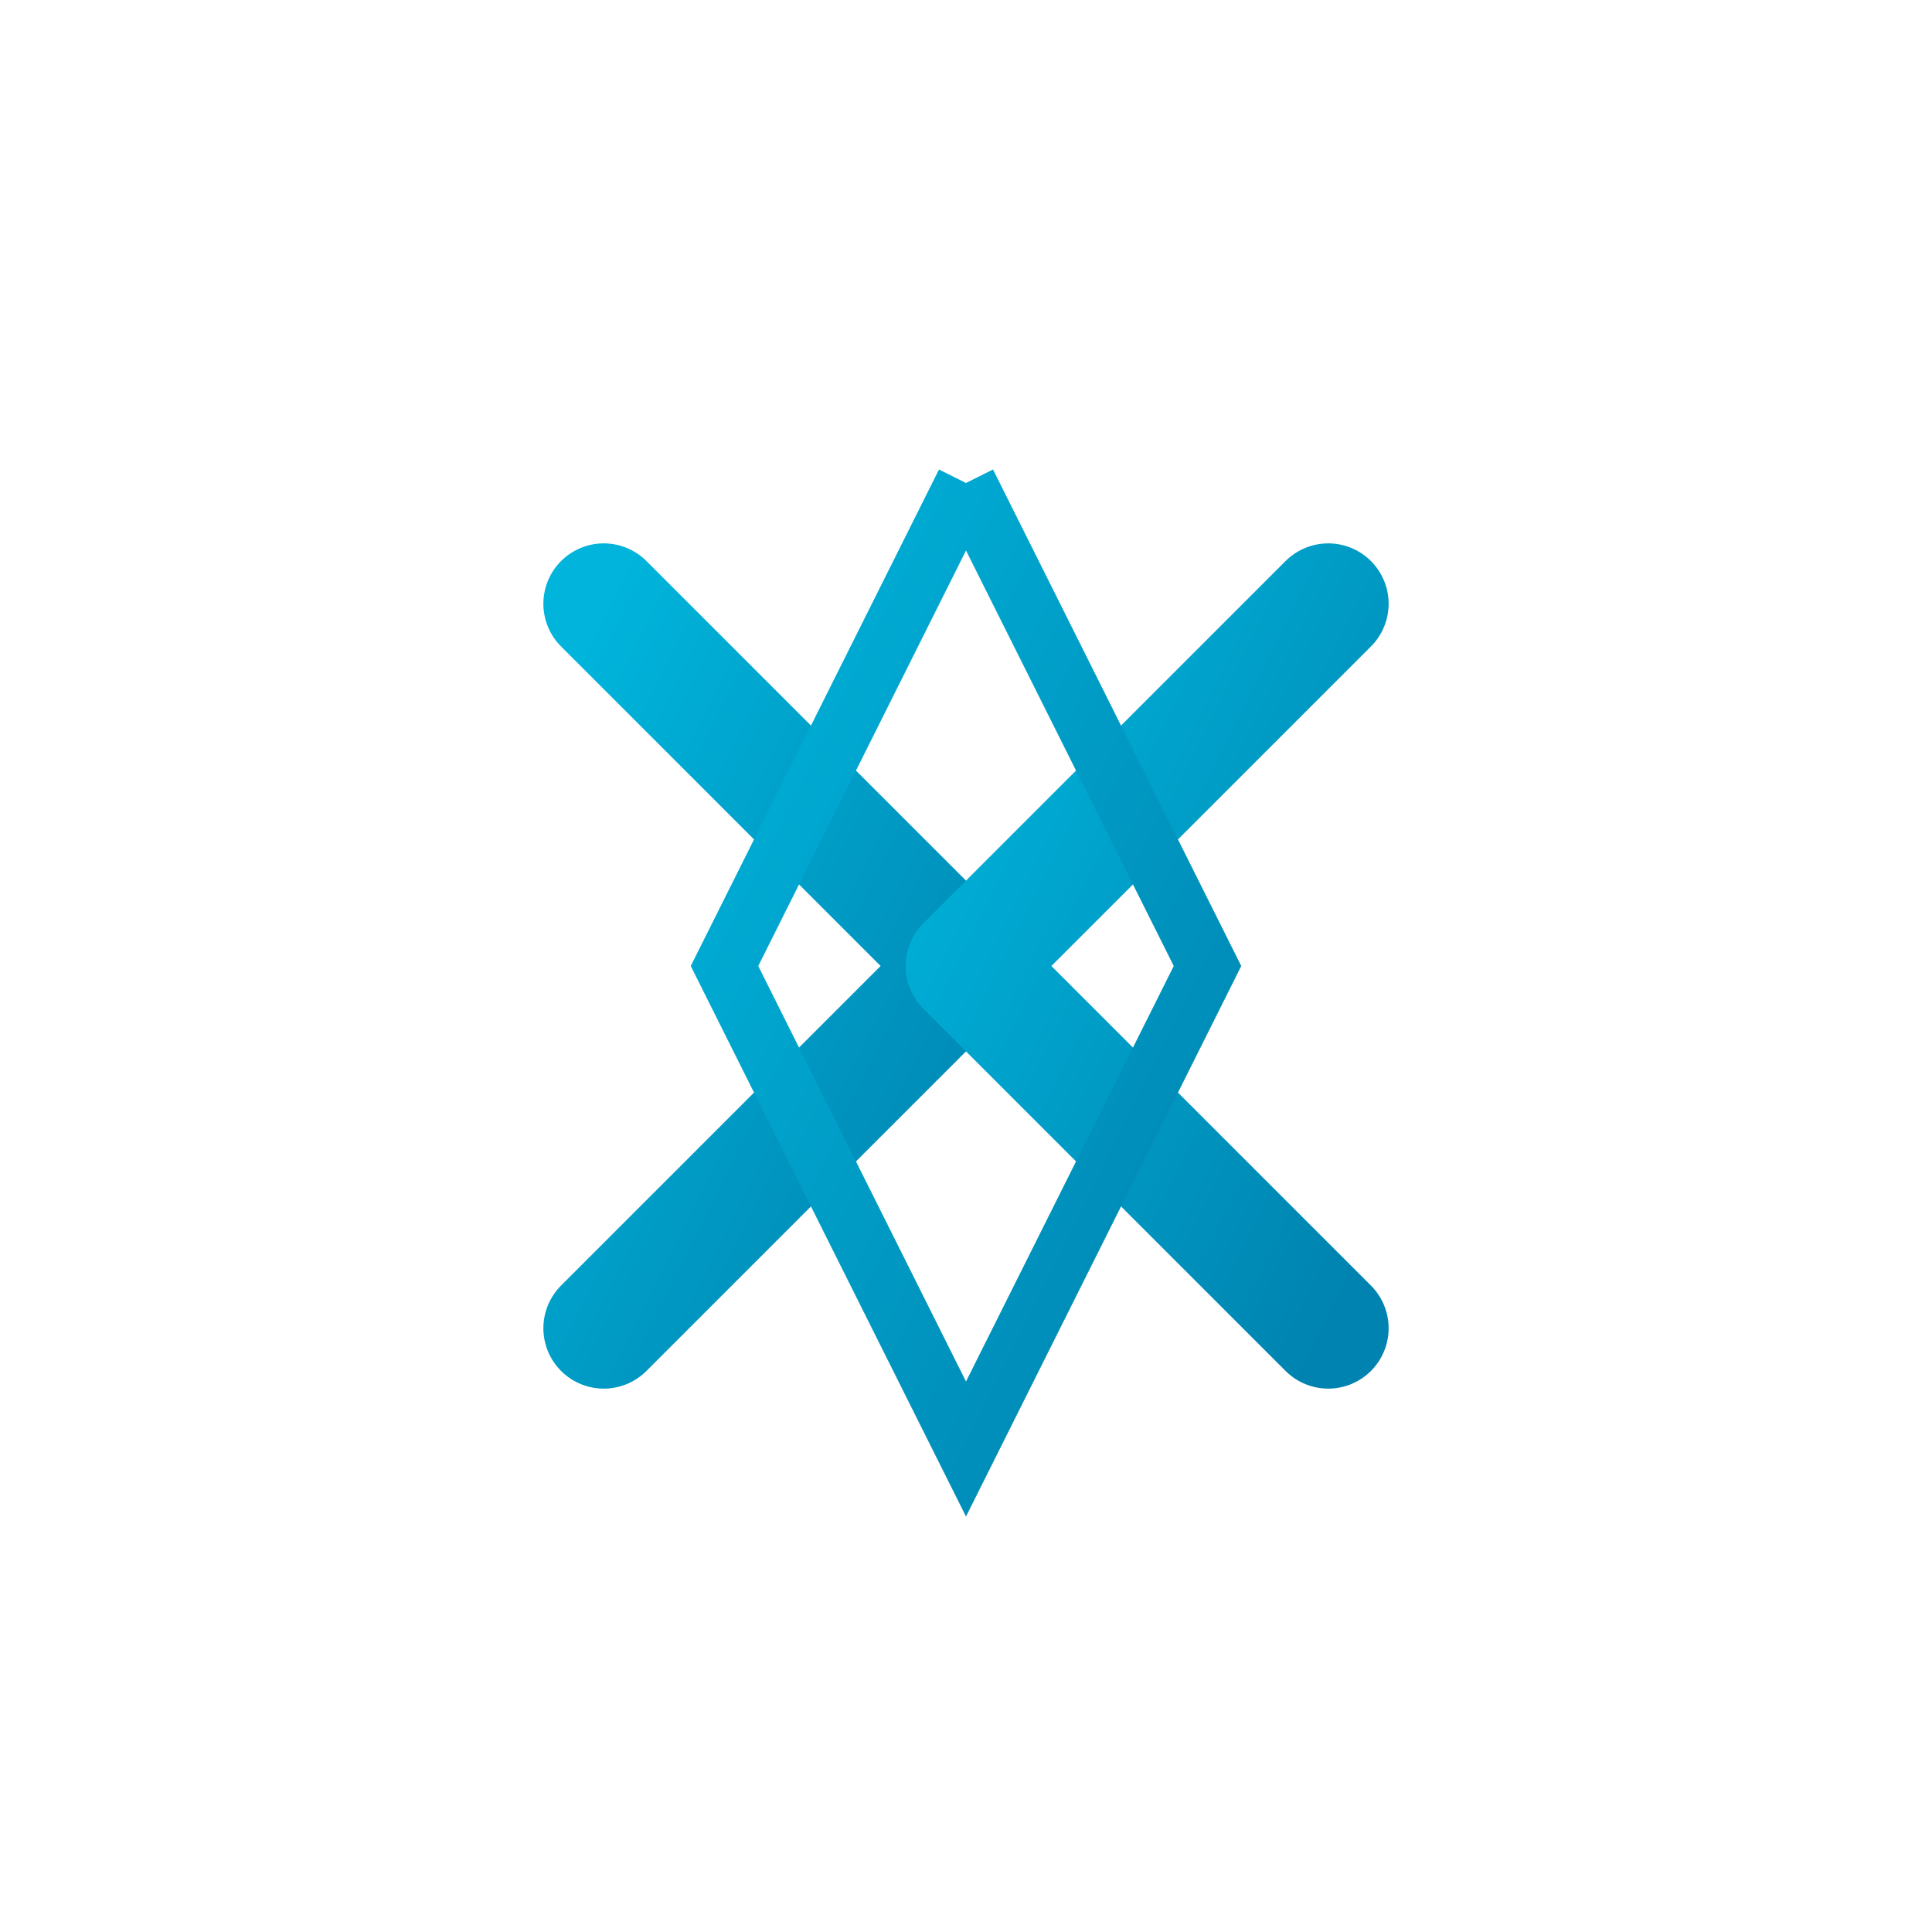
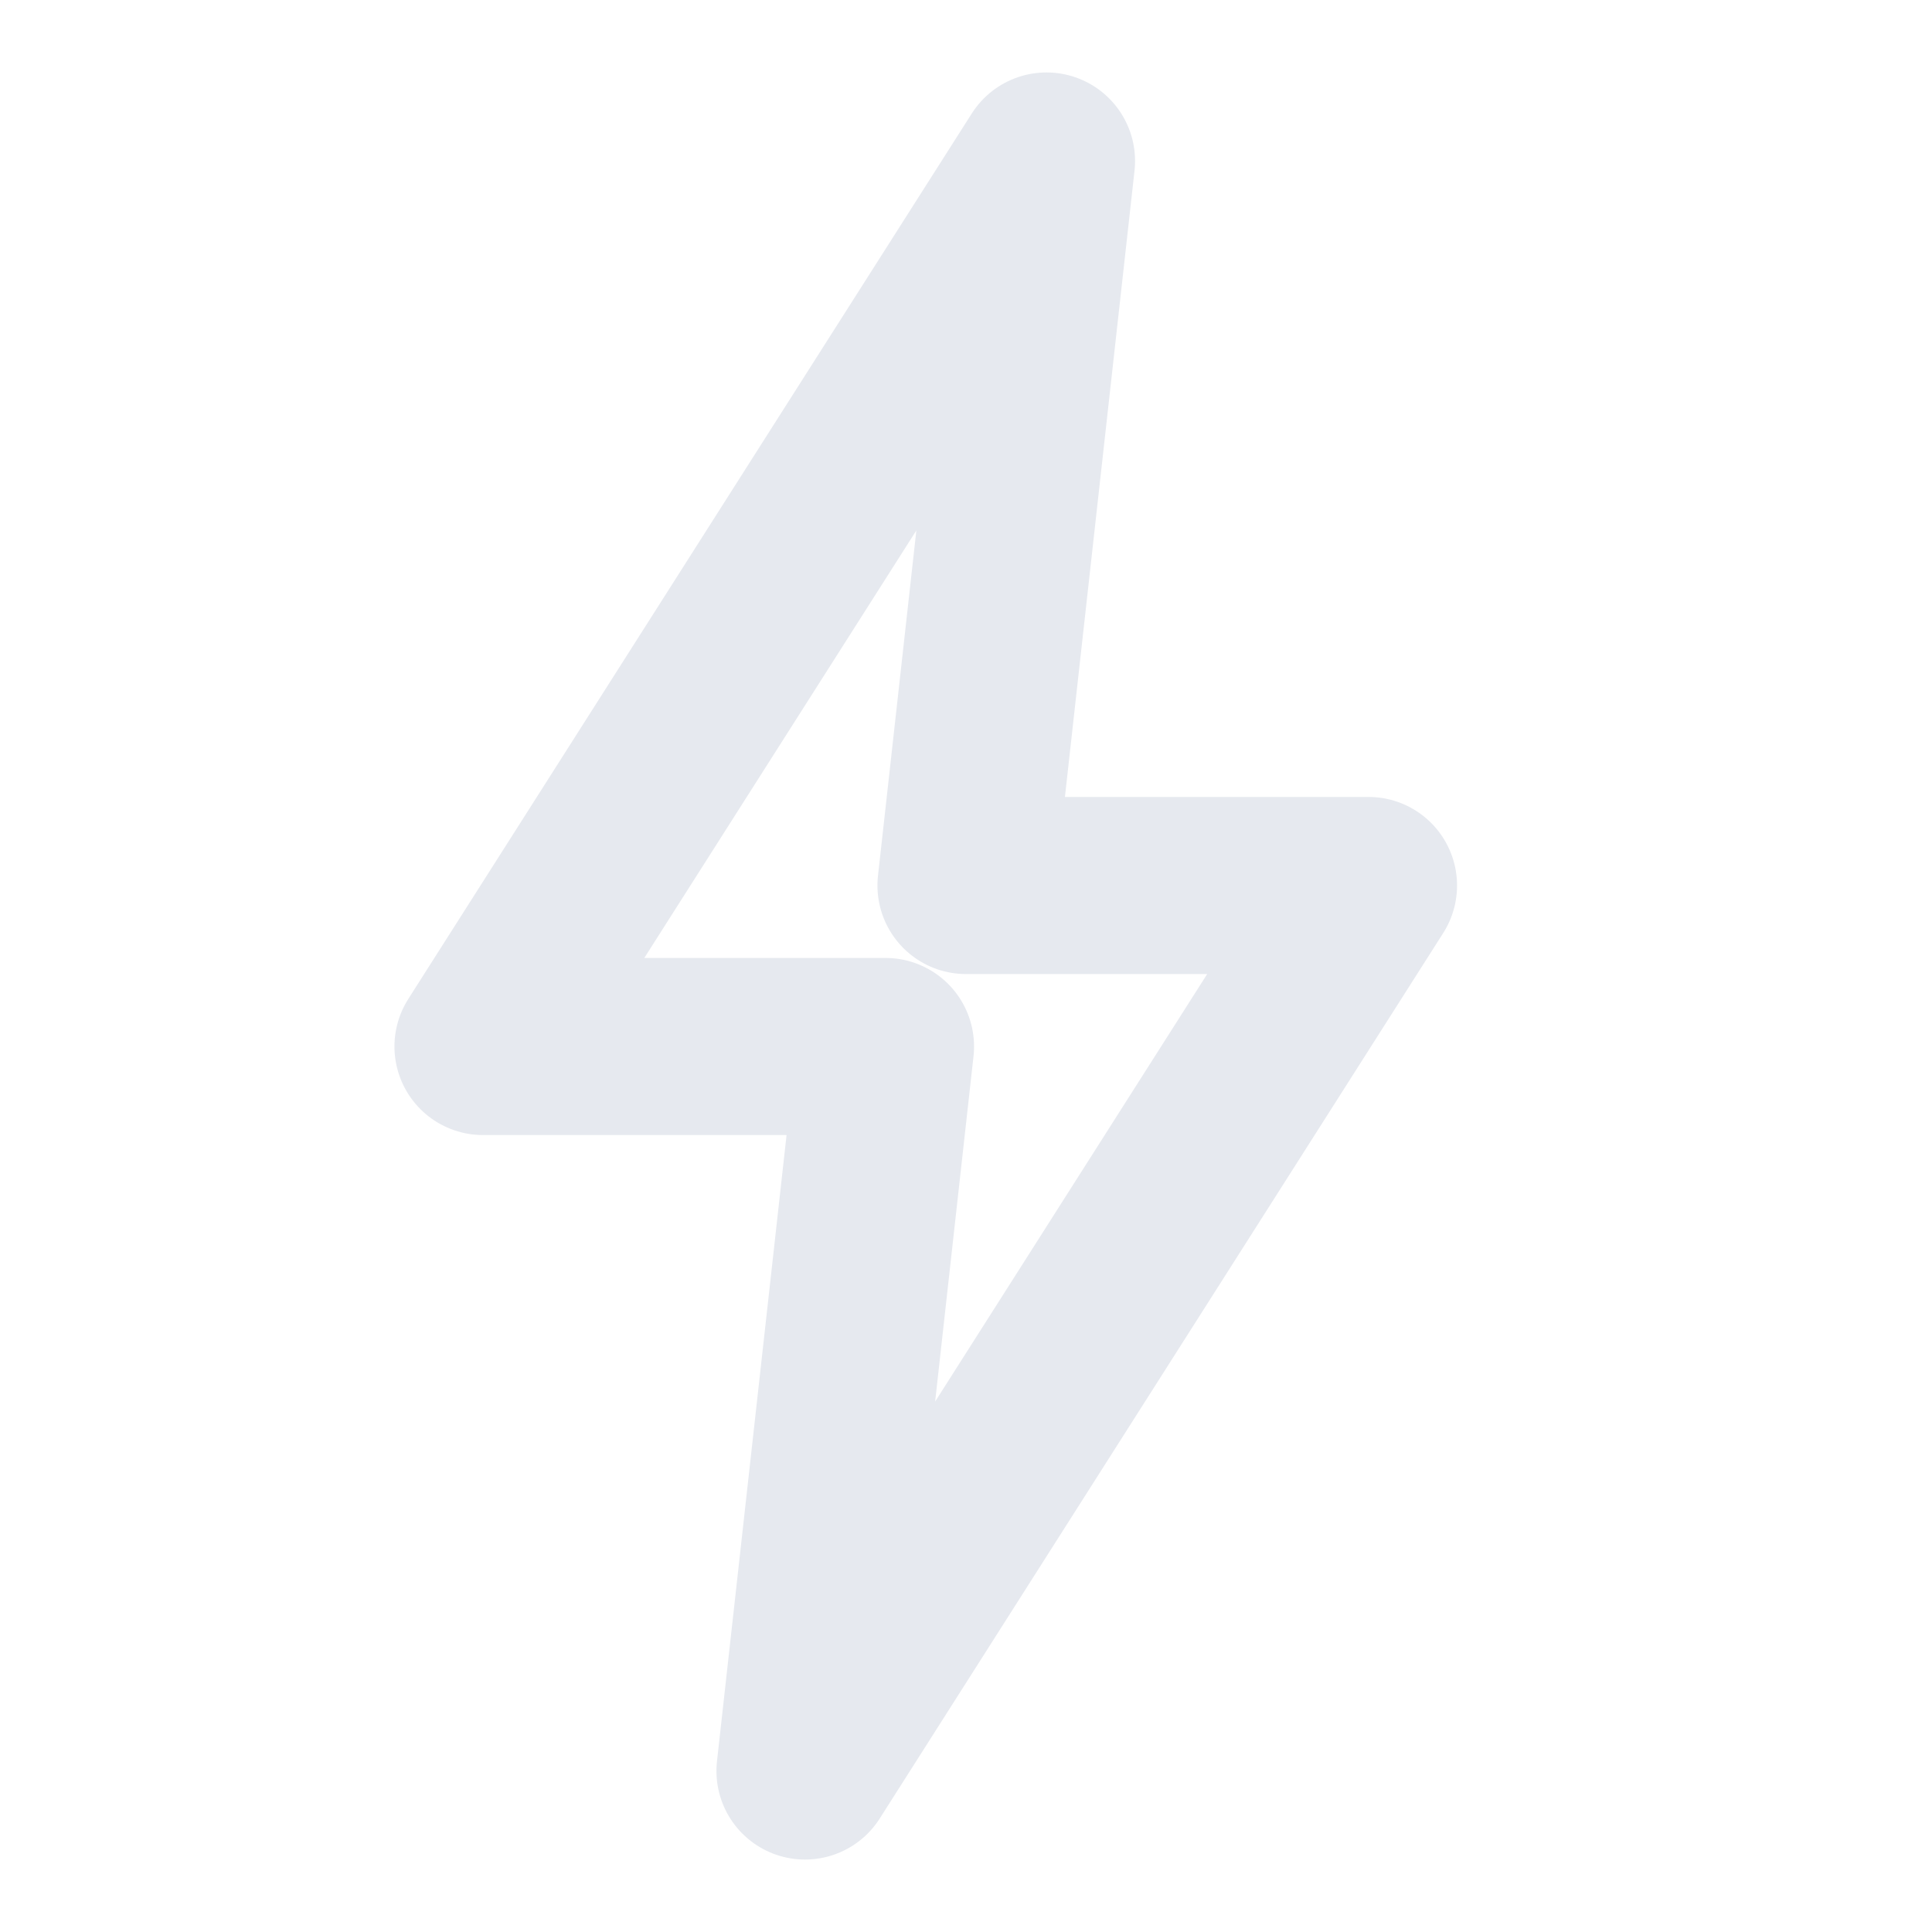
- <svg xmlns="http://www.w3.org/2000/svg" width="512" height="512" viewBox="0 0 512 512" fill="none">
-   <defs>
-     <linearGradient id="gradCode" x1="0" y1="0" x2="1" y2="1">
-       <stop offset="0%" stop-color="#00b4db" />
-       <stop offset="100%" stop-color="#0083b0" />
-     </linearGradient>
-   </defs>
-   <polyline points="160,160 256,256 160,352" stroke="url(#gradCode)" stroke-width="32" stroke-linecap="round" stroke-linejoin="round" fill="none" />
-   <polyline points="352,160 256,256 352,352" stroke="url(#gradCode)" stroke-width="32" stroke-linecap="round" stroke-linejoin="round" fill="none" />
-   <polyline points="256,128 320,256 256,384 192,256 256,128" stroke="url(#gradCode)" stroke-width="16" fill="none" />
+ <svg xmlns="http://www.w3.org/2000/svg" viewBox="0 0 24 24" fill="none" stroke="#e6e9ef" stroke-width="2.2" stroke-linecap="round" stroke-linejoin="round">
+   <path d="M13 2L6 13h5l-1 9 7-11h-5l1-9z" />
</svg>
